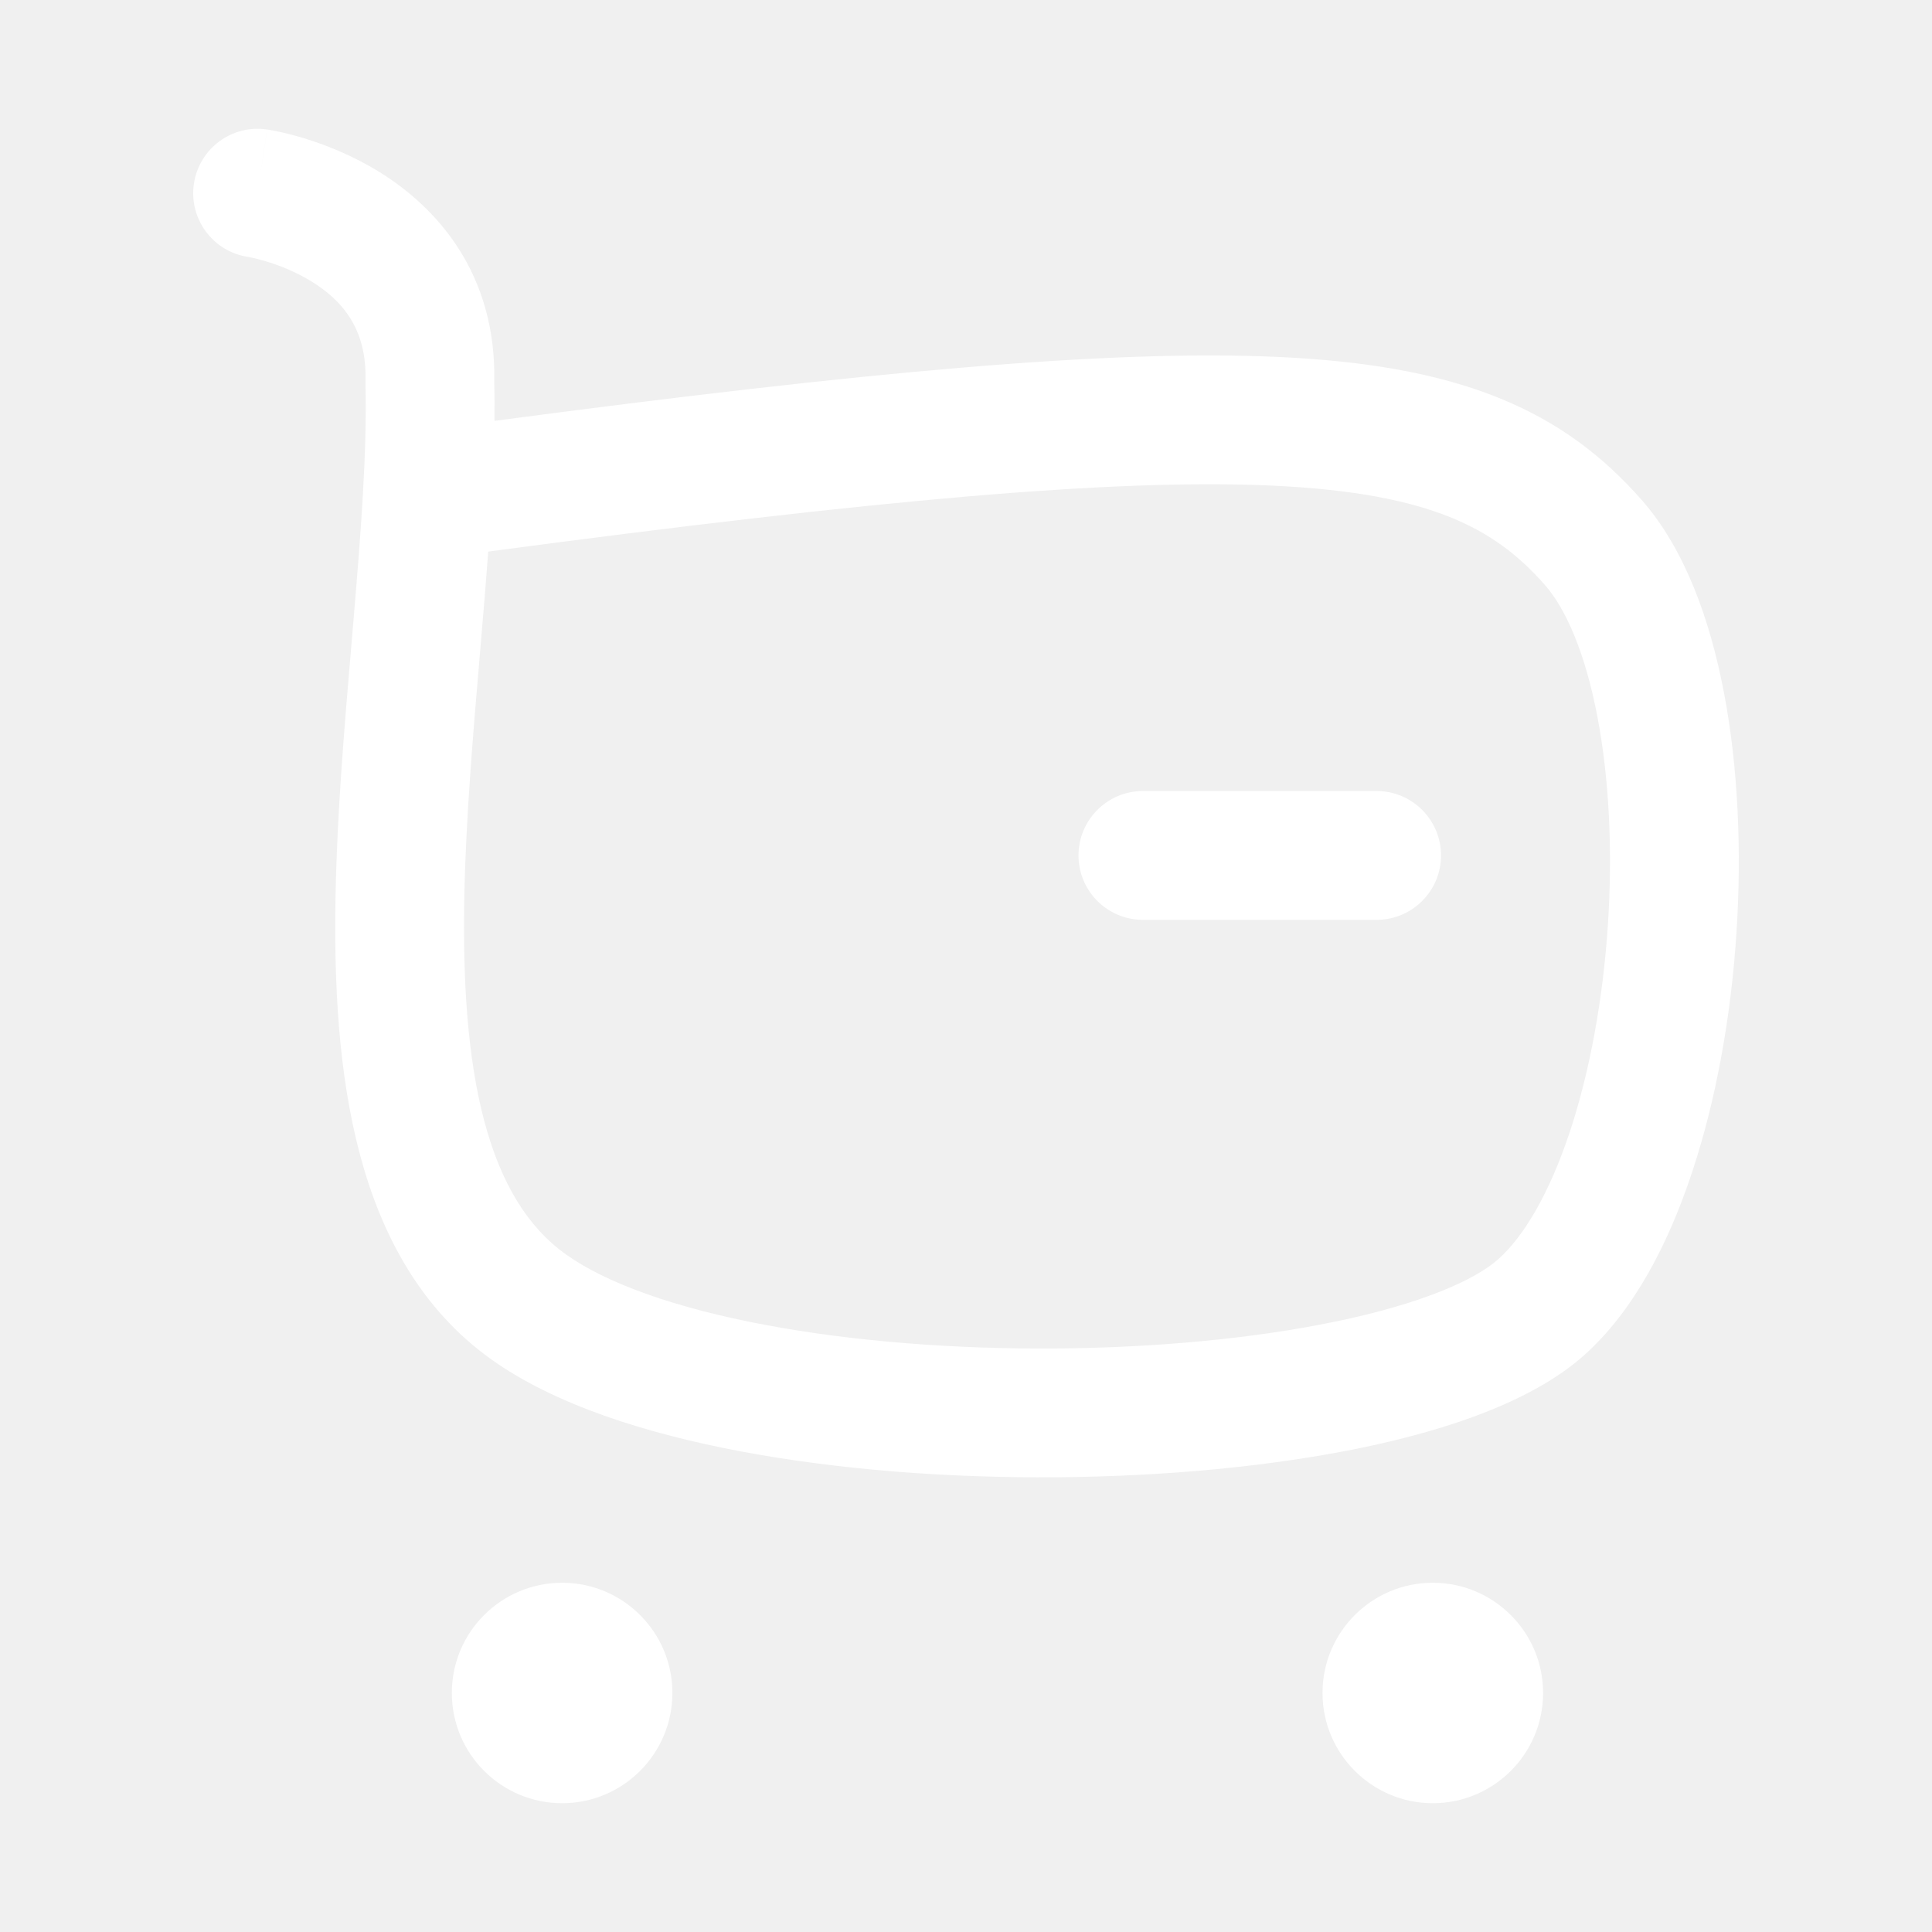
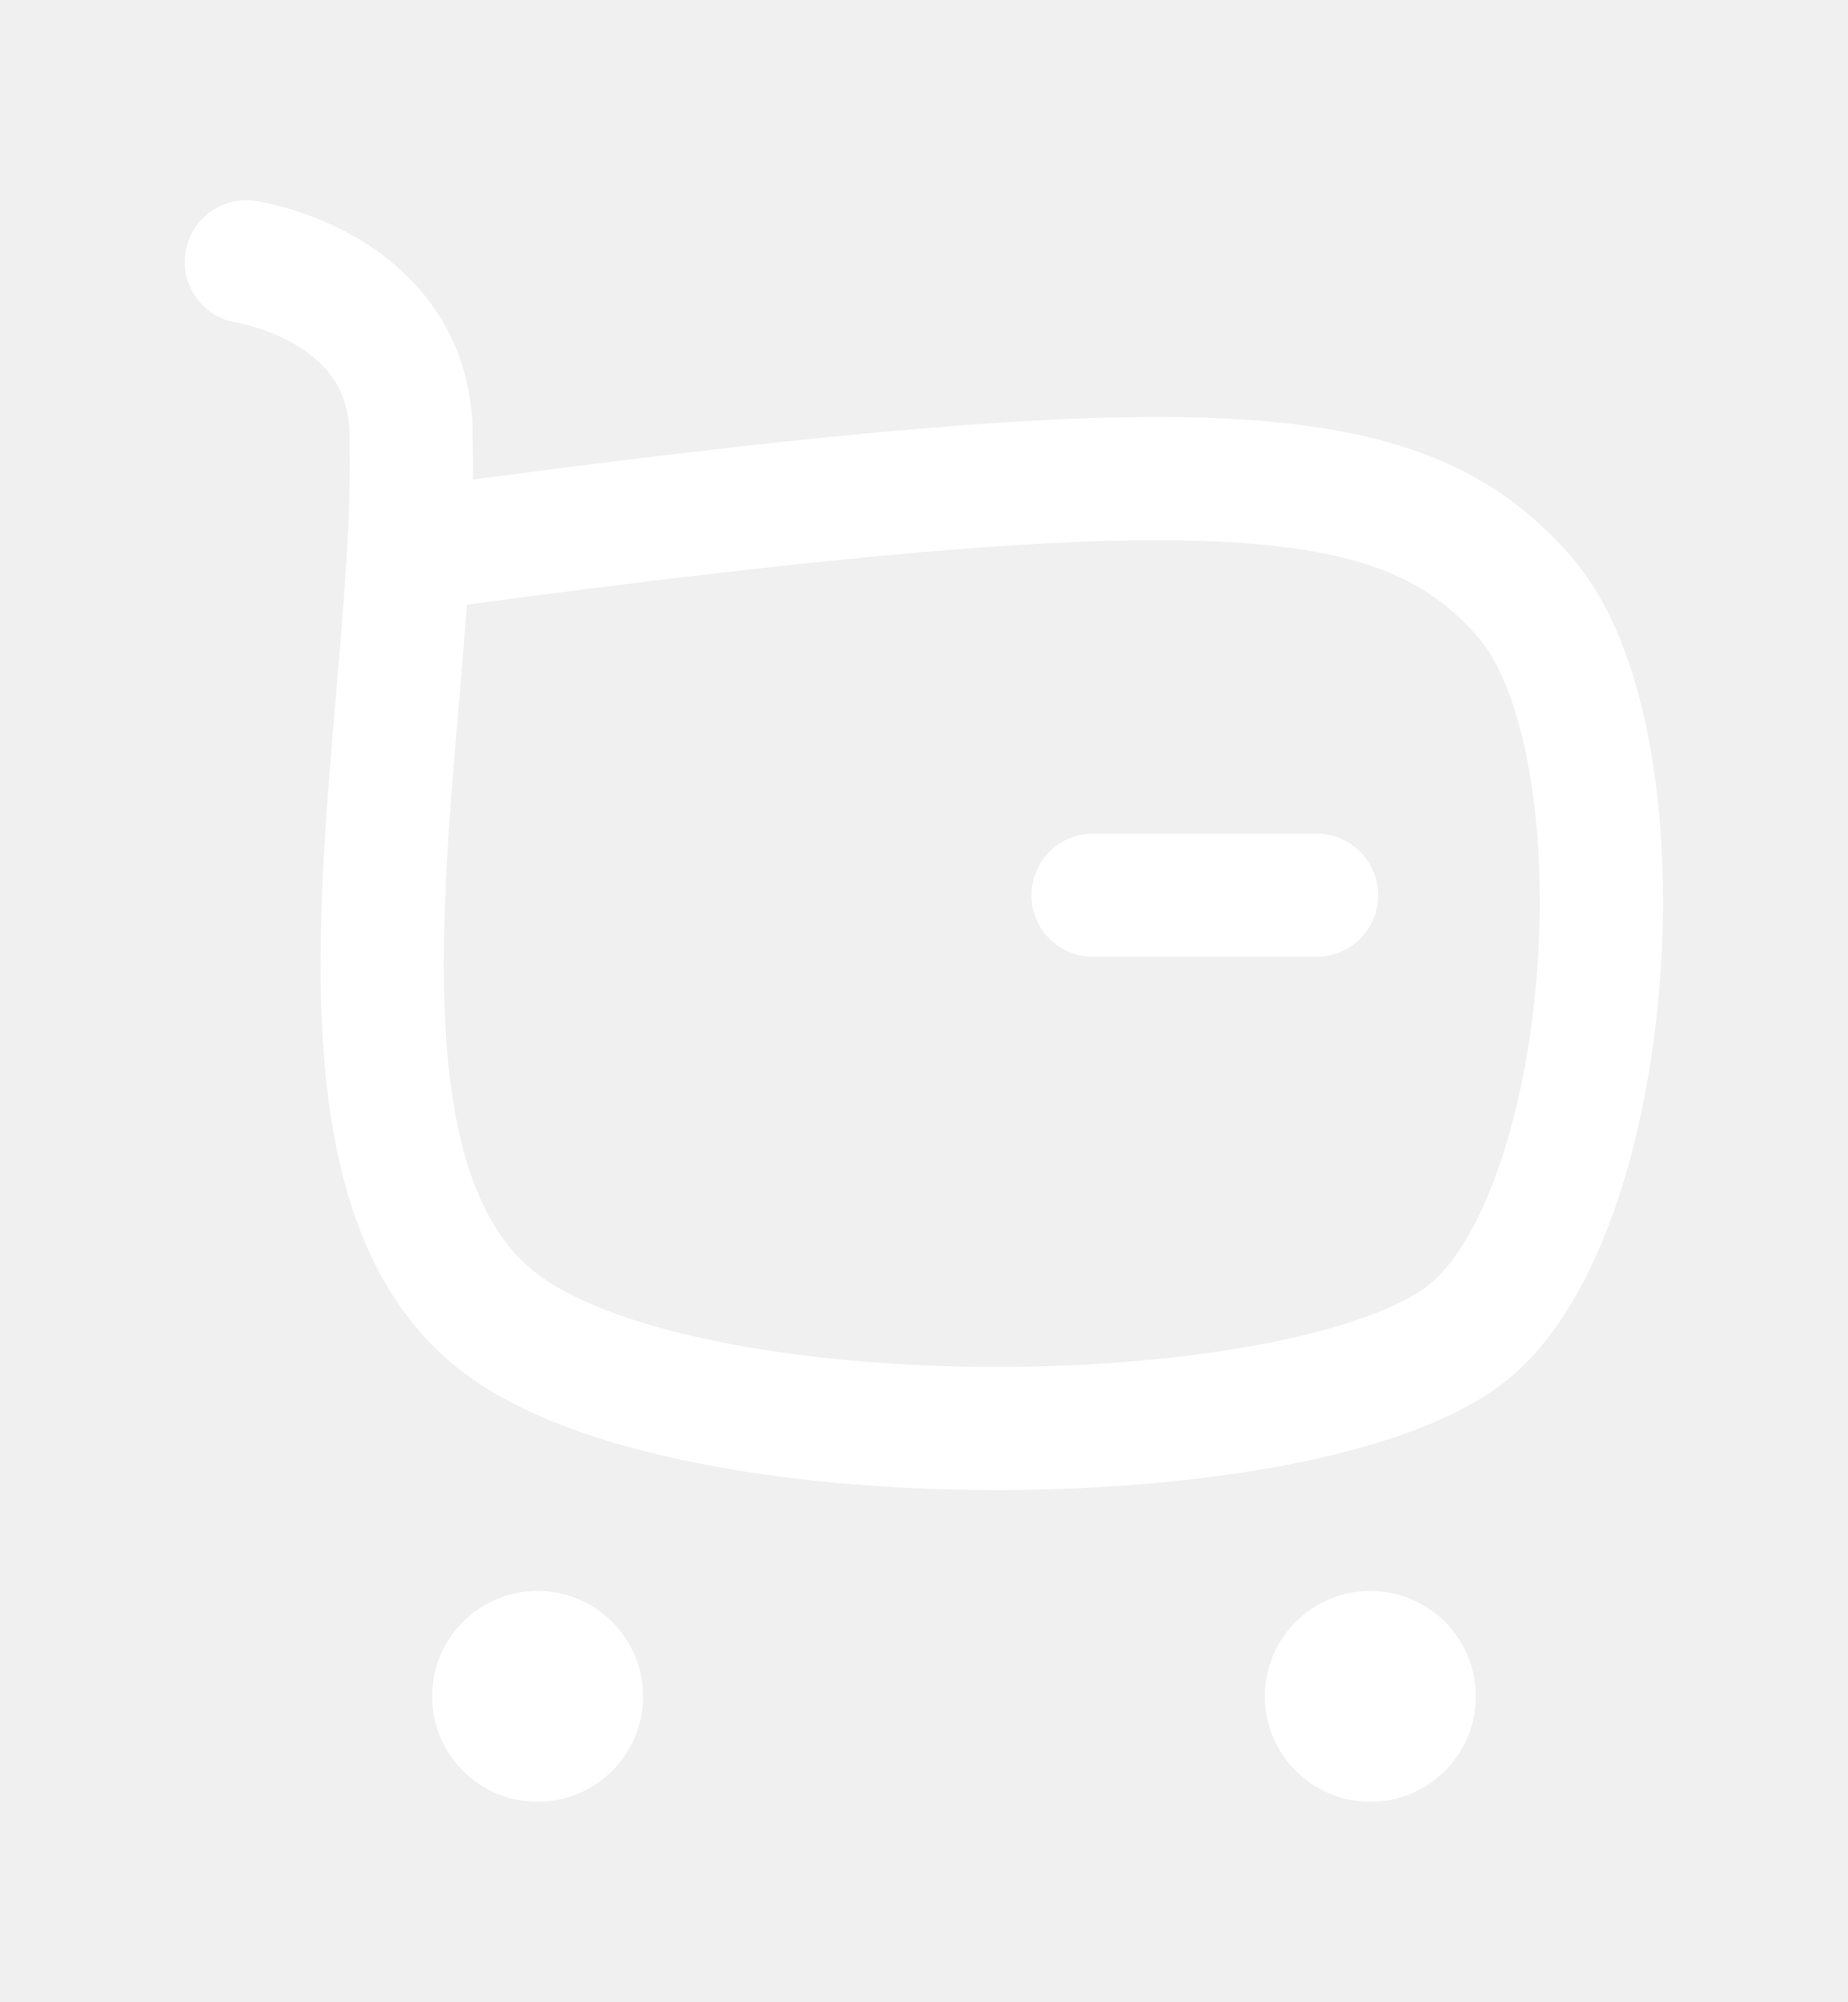
- <svg xmlns="http://www.w3.org/2000/svg" width="30" height="30" viewBox="0 0 30 30" fill="none">
+ <svg xmlns="http://www.w3.org/2000/svg" width="24" height="26" viewBox="0 0 30 30" fill="none">
  <path fill-rule="evenodd" clip-rule="evenodd" d="M3.011 2.852C3.093 2.306 3.601 1.929 4.148 2.011L4 3C4.148 2.011 4.148 2.011 4.149 2.011L4.15 2.011L4.152 2.011L4.157 2.012L4.17 2.014C4.18 2.016 4.193 2.018 4.208 2.021C4.239 2.026 4.279 2.034 4.328 2.045C4.426 2.066 4.56 2.098 4.718 2.146C5.03 2.241 5.455 2.402 5.887 2.668C6.771 3.214 7.71 4.233 7.675 5.931C7.68 6.128 7.68 6.329 7.678 6.535C13.461 5.769 17.241 5.425 19.834 5.542C21.225 5.605 22.334 5.802 23.257 6.172C24.198 6.549 24.898 7.088 25.491 7.762C26.164 8.527 26.555 9.629 26.77 10.758C26.99 11.913 27.047 13.216 26.963 14.496C26.879 15.776 26.651 17.067 26.277 18.195C25.912 19.301 25.373 20.352 24.599 21.043C23.806 21.751 22.507 22.197 21.146 22.48C19.736 22.772 18.079 22.926 16.411 22.939C14.742 22.952 13.031 22.824 11.514 22.539C10.023 22.259 8.615 21.81 7.634 21.112L7.634 21.112C6.533 20.329 5.92 19.172 5.588 17.923C5.257 16.682 5.183 15.276 5.211 13.877C5.236 12.592 5.351 11.253 5.458 9.995C5.468 9.88 5.478 9.766 5.487 9.652C5.604 8.274 5.701 7.019 5.675 5.956C5.675 5.939 5.675 5.921 5.675 5.904C5.697 5.096 5.303 4.658 4.838 4.371C4.593 4.22 4.337 4.121 4.137 4.06C4.039 4.03 3.959 4.011 3.907 4C3.882 3.994 3.863 3.991 3.854 3.989L3.846 3.988C3.304 3.904 2.93 3.397 3.011 2.852ZM7.581 8.565C7.551 8.981 7.516 9.401 7.48 9.821C7.471 9.933 7.461 10.044 7.452 10.155C7.343 11.427 7.235 12.7 7.21 13.917C7.184 15.244 7.261 16.433 7.52 17.409C7.778 18.375 8.193 19.056 8.793 19.482C9.422 19.929 10.491 20.312 11.883 20.573C13.25 20.83 14.829 20.951 16.395 20.939C17.962 20.927 19.485 20.782 20.739 20.521C22.041 20.251 22.89 19.888 23.267 19.551L23.267 19.551C23.664 19.197 24.061 18.527 24.379 17.567C24.689 16.628 24.892 15.508 24.967 14.365C25.043 13.222 24.988 12.091 24.805 11.132C24.618 10.148 24.318 9.457 23.989 9.083C23.58 8.618 23.132 8.277 22.512 8.028C21.873 7.772 21.008 7.597 19.744 7.54C17.296 7.43 13.581 7.765 7.581 8.565Z" fill="white" />
  <path fill-rule="evenodd" clip-rule="evenodd" d="M16.747 13.283C16.747 12.731 17.195 12.283 17.747 12.283H21.376C21.928 12.283 22.376 12.731 22.376 13.283C22.376 13.836 21.928 14.283 21.376 14.283H17.747C17.195 14.283 16.747 13.836 16.747 13.283Z" fill="white" />
  <path fill-rule="evenodd" clip-rule="evenodd" d="M8.729 25.577C9.121 25.577 9.441 25.896 9.441 26.288C9.441 26.681 9.121 27 8.729 27C8.335 27 8.016 26.681 8.016 26.288C8.016 25.896 8.335 25.577 8.729 25.577Z" fill="white" />
  <path fill-rule="evenodd" clip-rule="evenodd" d="M8.729 26.577C8.885 26.577 9.016 26.451 9.016 26.288C9.016 26.128 8.886 26 8.729 26C8.569 26 8.441 26.129 8.441 26.288C8.441 26.449 8.57 26.577 8.729 26.577ZM7.016 26.288C7.016 25.341 7.785 24.577 8.729 24.577C9.672 24.577 10.441 25.342 10.441 26.288C10.441 27.233 9.674 28 8.729 28C7.784 28 7.016 27.235 7.016 26.288Z" fill="white" />
  <path fill-rule="evenodd" clip-rule="evenodd" d="M22.248 25.577C22.642 25.577 22.961 25.896 22.961 26.288C22.961 26.681 22.642 27 22.248 27C21.855 27 21.536 26.681 21.536 26.288C21.536 25.896 21.855 25.577 22.248 25.577Z" fill="white" />
  <path fill-rule="evenodd" clip-rule="evenodd" d="M22.248 26.577C22.406 26.577 22.536 26.449 22.536 26.288C22.536 26.129 22.407 26 22.248 26C22.091 26 21.961 26.128 21.961 26.288C21.961 26.451 22.092 26.577 22.248 26.577ZM20.536 26.288C20.536 25.342 21.304 24.577 22.248 24.577C23.191 24.577 23.961 25.341 23.961 26.288C23.961 27.235 23.193 28 22.248 28C21.303 28 20.536 27.233 20.536 26.288Z" fill="white" />
</svg>
